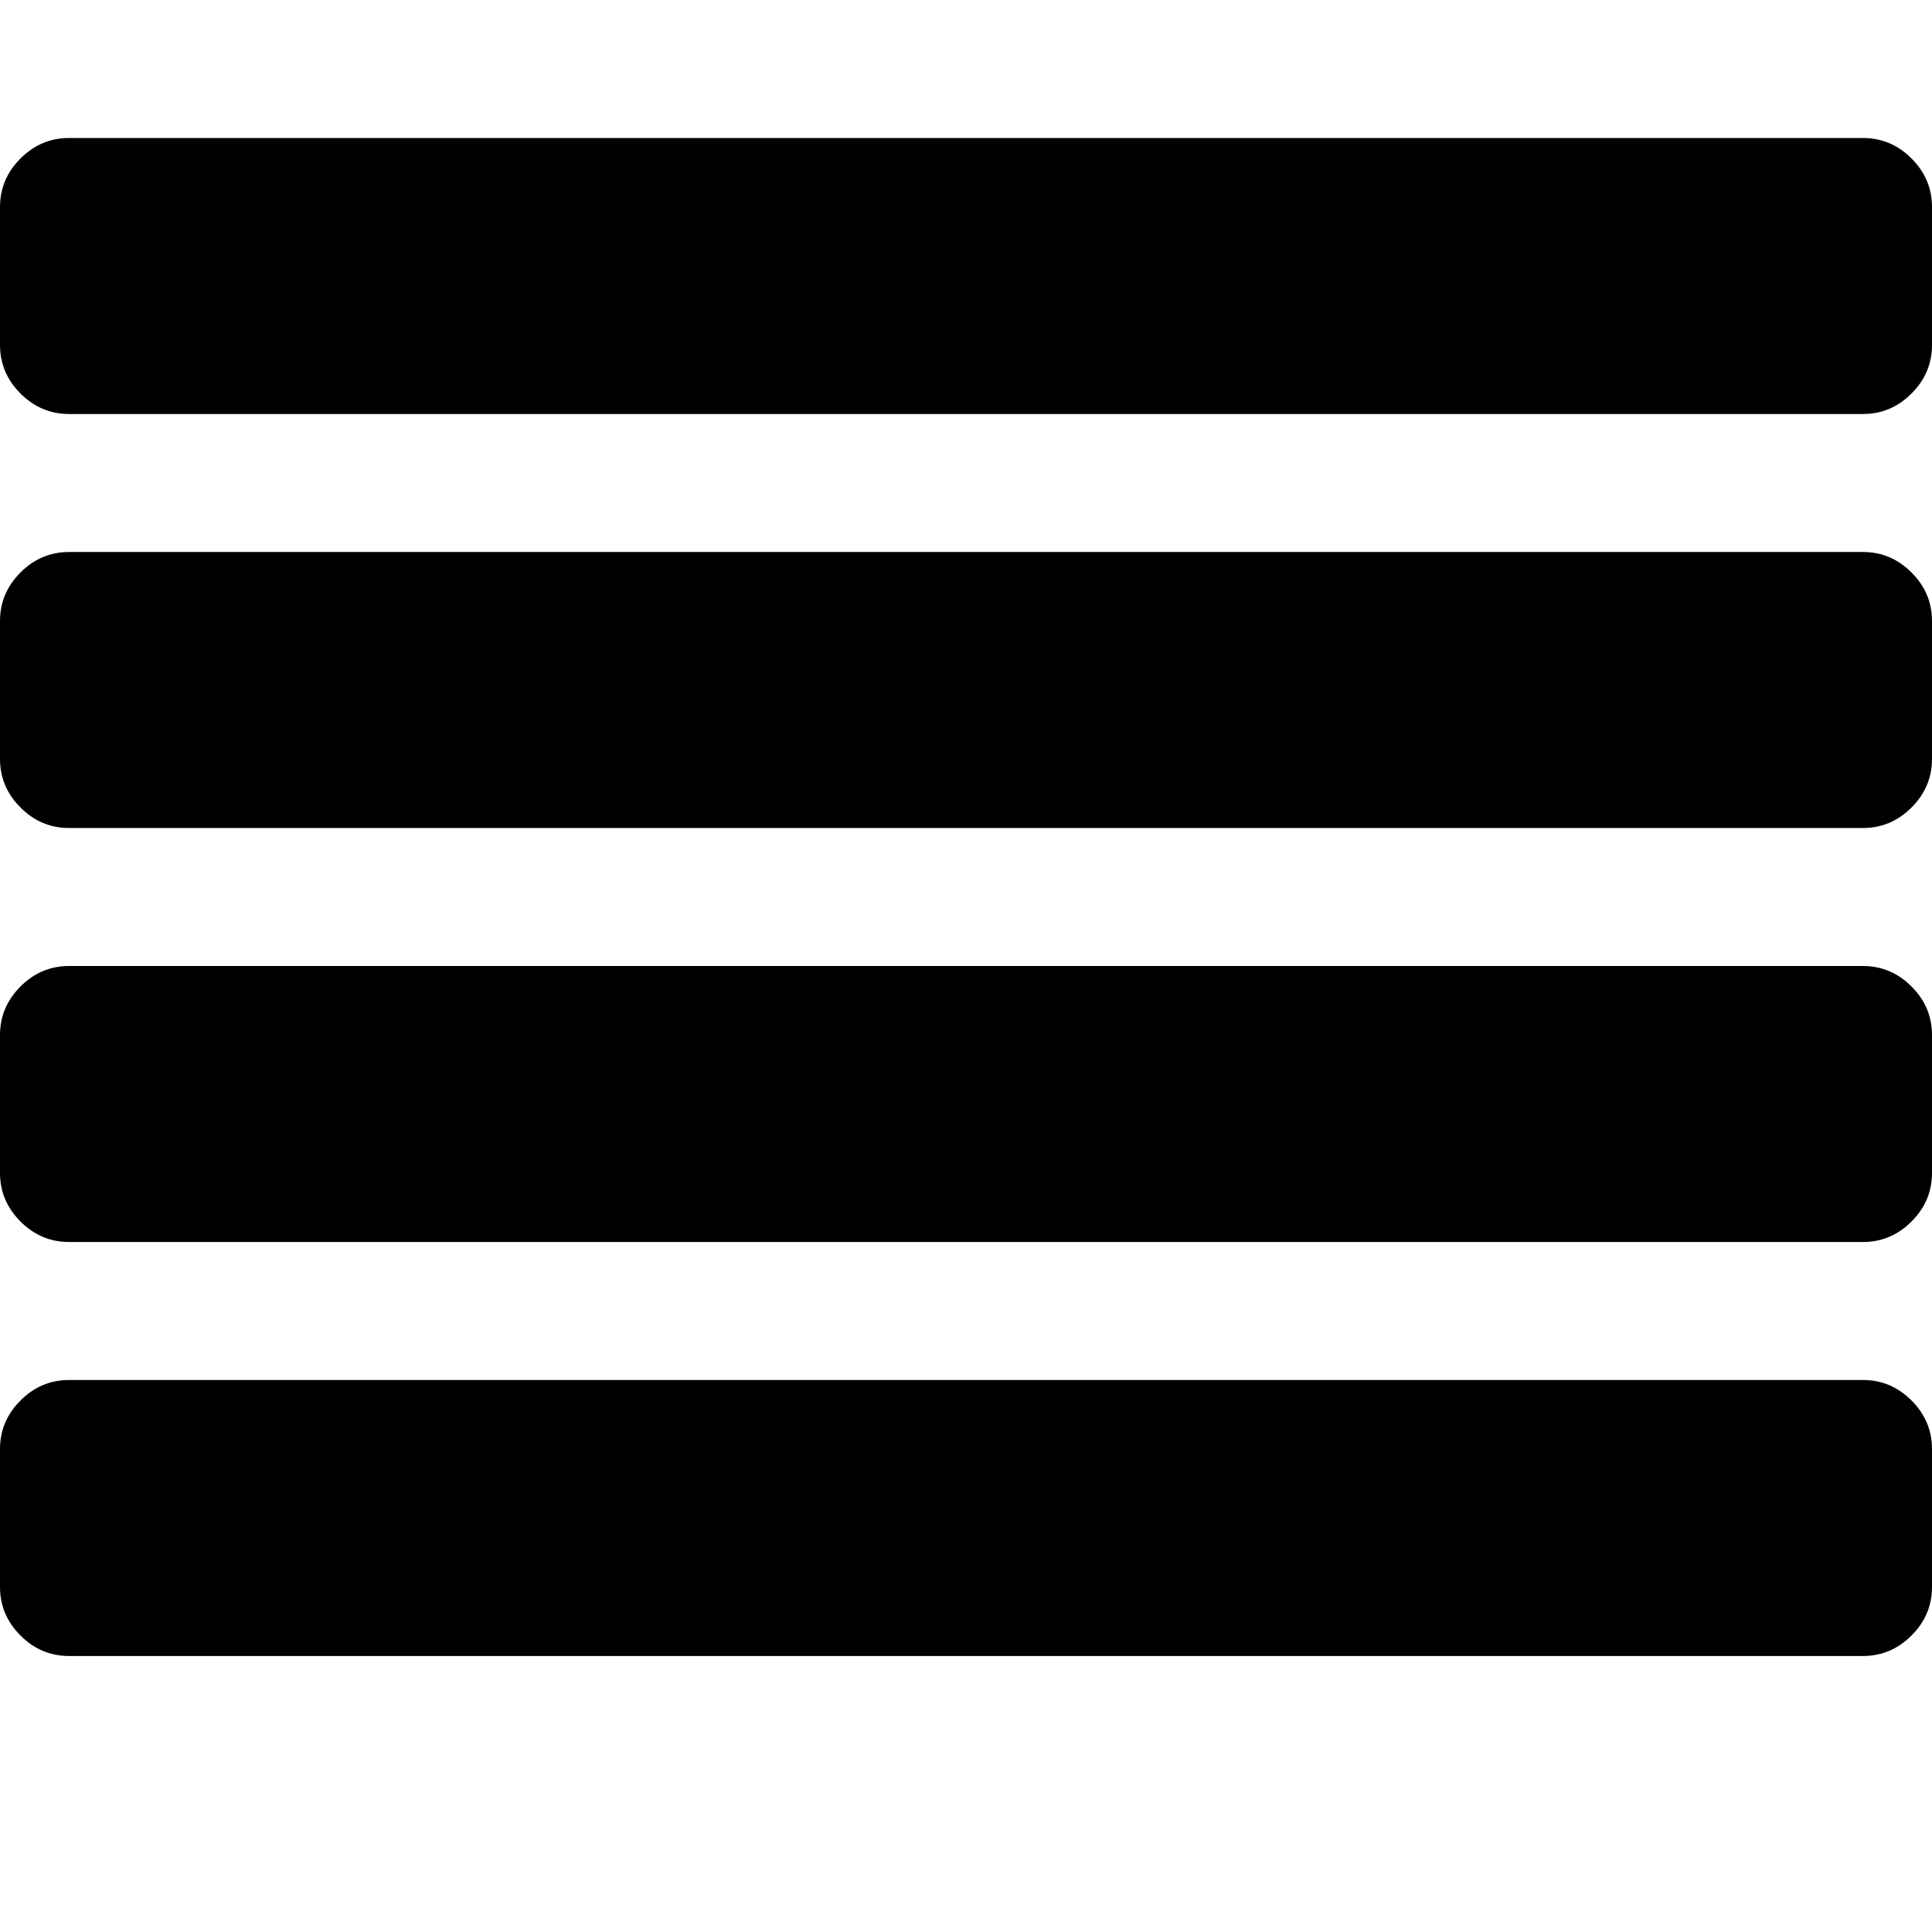
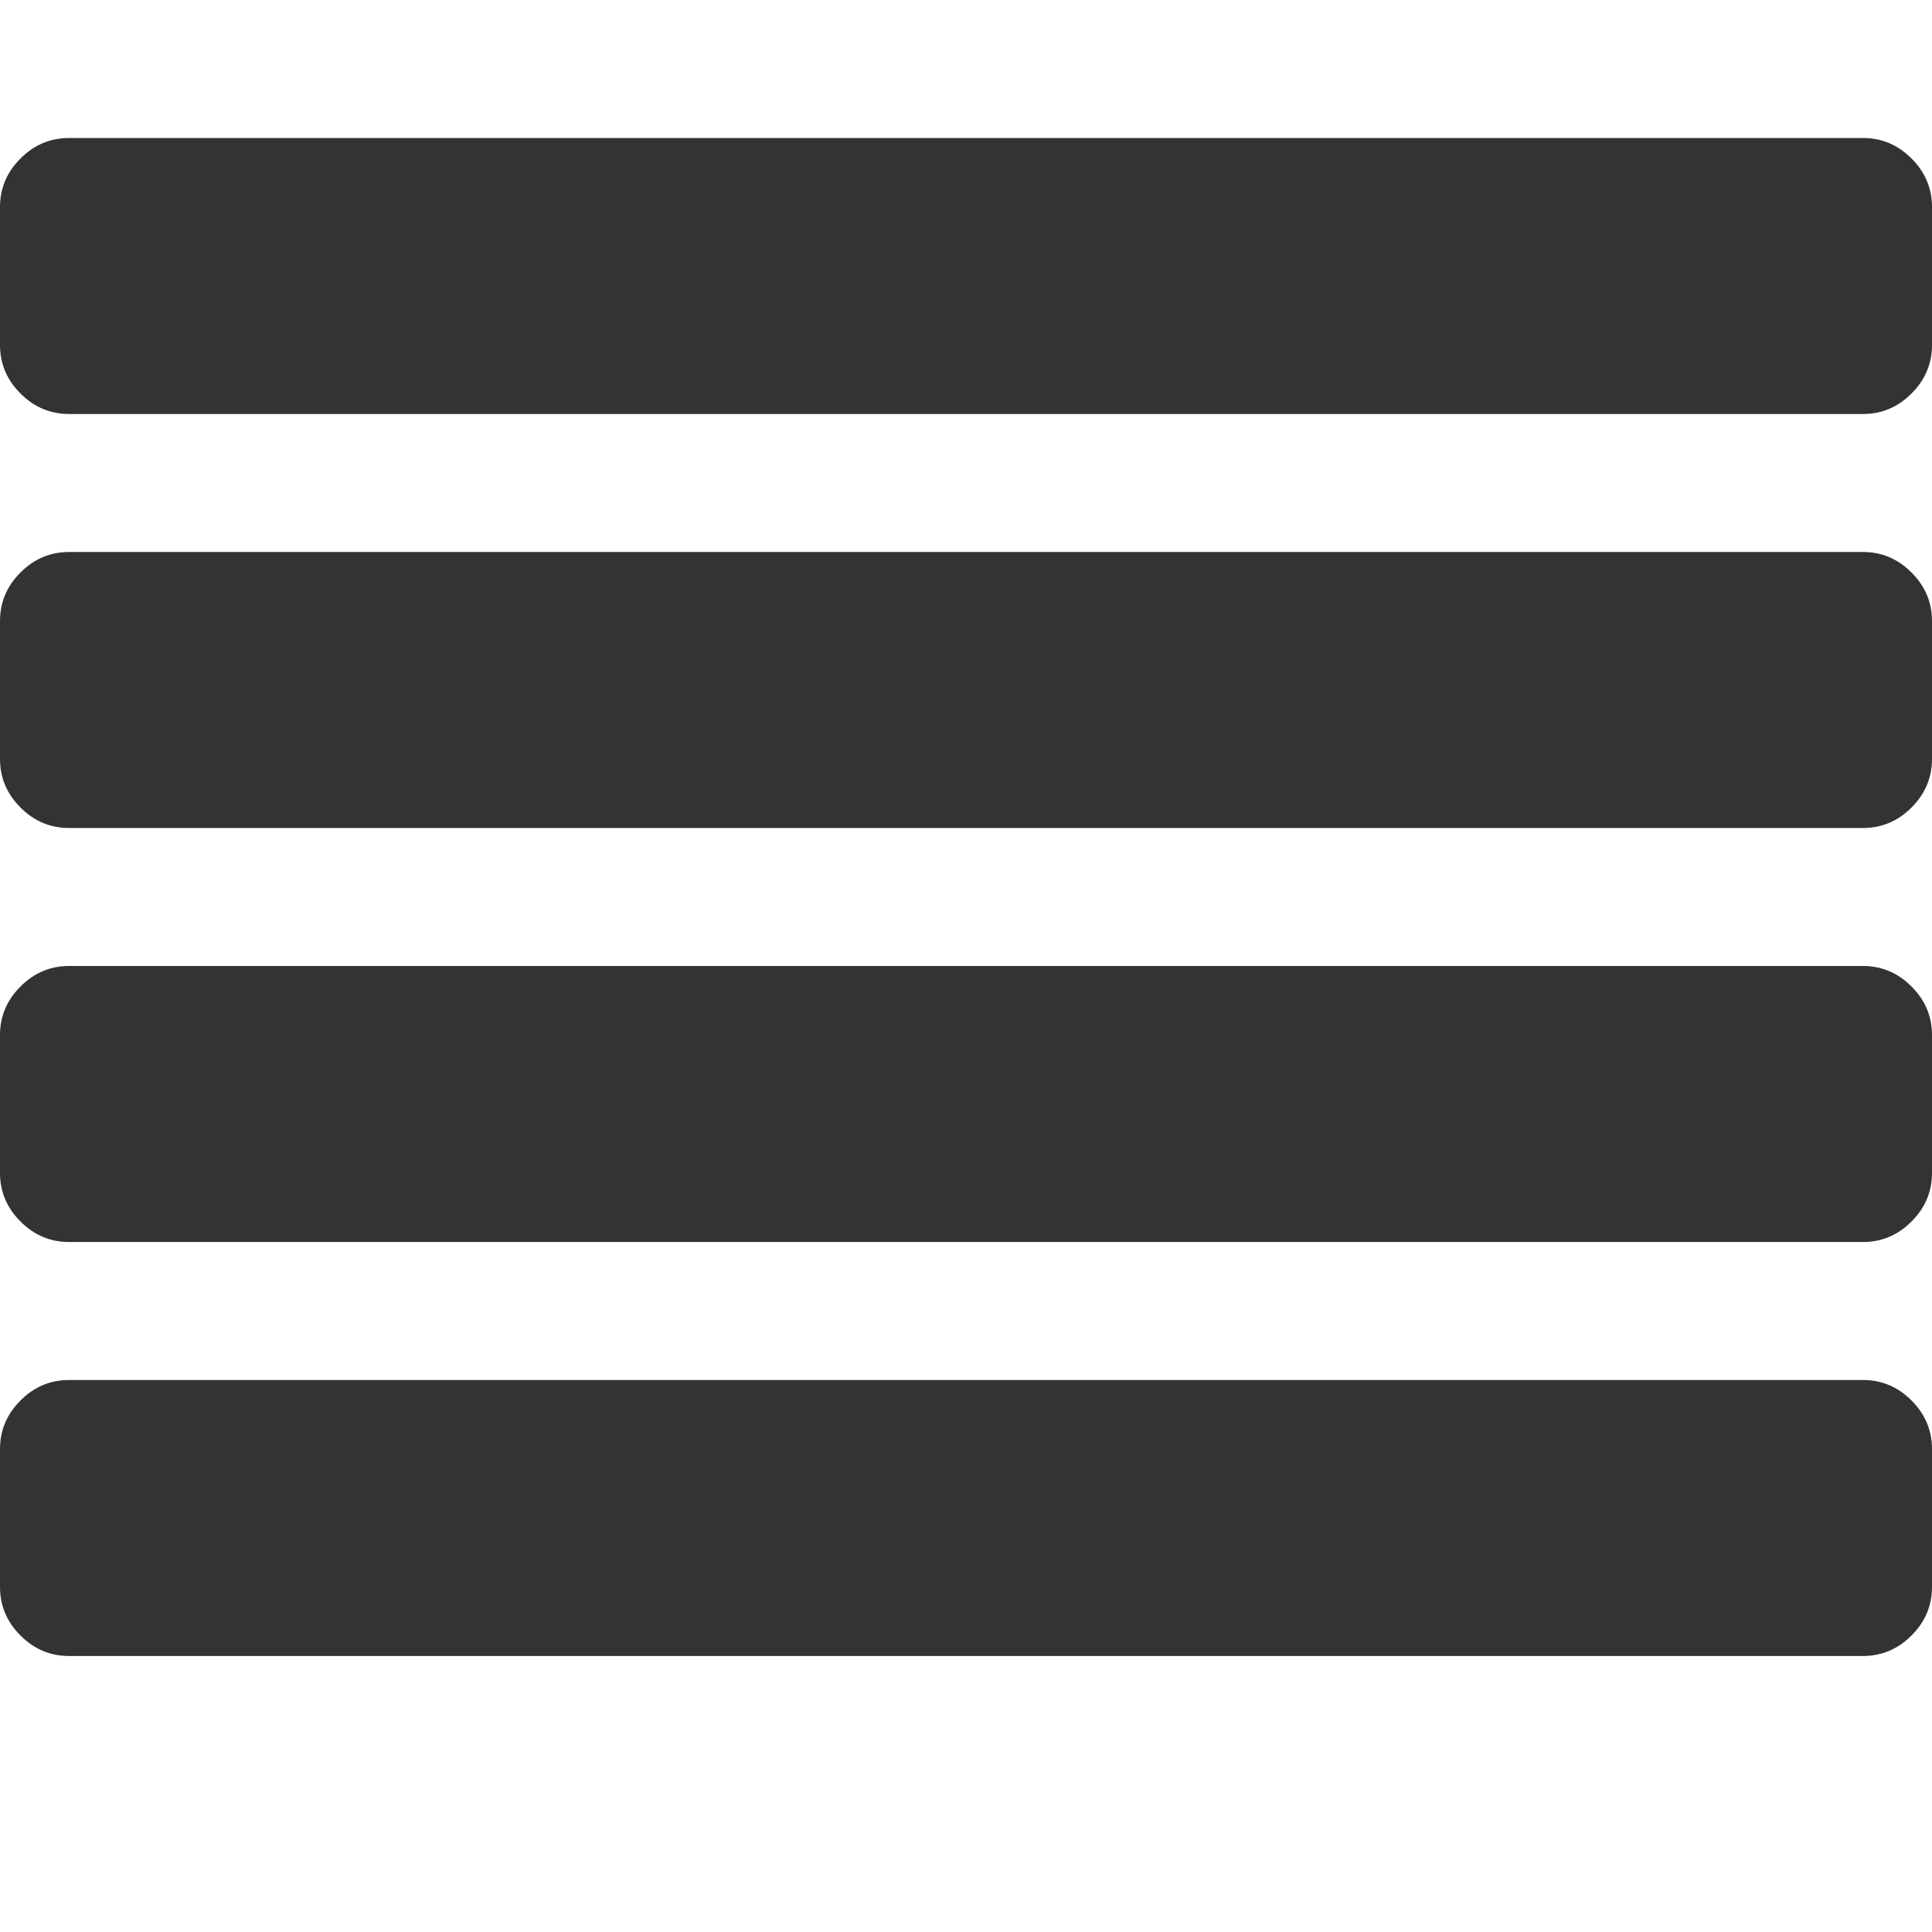
- <svg xmlns="http://www.w3.org/2000/svg" width="1792" height="1792" viewBox="0 0 1792 1792">
-   <path d="M1792 1344v128q0 26-19 45t-45 19h-1664q-26 0-45-19t-19-45v-128q0-26 19-45t45-19h1664q26 0 45 19t19 45zm0-384v128q0 26-19 45t-45 19h-1664q-26 0-45-19t-19-45v-128q0-26 19-45t45-19h1664q26 0 45 19t19 45zm0-384v128q0 26-19 45t-45 19h-1664q-26 0-45-19t-19-45v-128q0-26 19-45t45-19h1664q26 0 45 19t19 45zm0-384v128q0 26-19 45t-45 19h-1664q-26 0-45-19t-19-45v-128q0-26 19-45t45-19h1664q26 0 45 19t19 45z" />
+ <svg xmlns="http://www.w3.org/2000/svg" version="1.1" id="Layer_1" x="0px" y="0px" width="1792px" height="1792px" viewBox="0 0 1792 1792" enable-background="new 0 0 1792 1792" xml:space="preserve">
+   <path fill="#333333" d="M1792,1344v128c0,17.333-6.333,32.333-19,45s-27.667,19-45,19H64c-17.333,0-32.333-6.333-45-19  s-19-27.667-19-45v-128c0-17.333,6.333-32.333,19-45s27.667-19,45-19h1664c17.333,0,32.333,6.333,45,19S1792,1326.667,1792,1344z   M1792,960v128c0,17.333-6.333,32.333-19,45s-27.667,19-45,19H64c-17.333,0-32.333-6.333-45-19s-19-27.667-19-45V960  c0-17.333,6.333-32.333,19-45s27.667-19,45-19h1664c17.333,0,32.333,6.333,45,19S1792,942.667,1792,960z M1792,576v128  c0,17.333-6.333,32.333-19,45s-27.667,19-45,19H64c-17.333,0-32.333-6.333-45-19S0,721.333,0,704V576c0-17.333,6.333-32.333,19-45  s27.667-19,45-19h1664c17.333,0,32.333,6.333,45,19S1792,558.667,1792,576z M1792,192v128c0,17.333-6.333,32.333-19,45  s-27.667,19-45,19H64c-17.333,0-32.333-6.333-45-19S0,337.333,0,320V192c0-17.333,6.333-32.333,19-45s27.667-19,45-19h1664  c17.333,0,32.333,6.333,45,19S1792,174.667,1792,192z" />
</svg>
